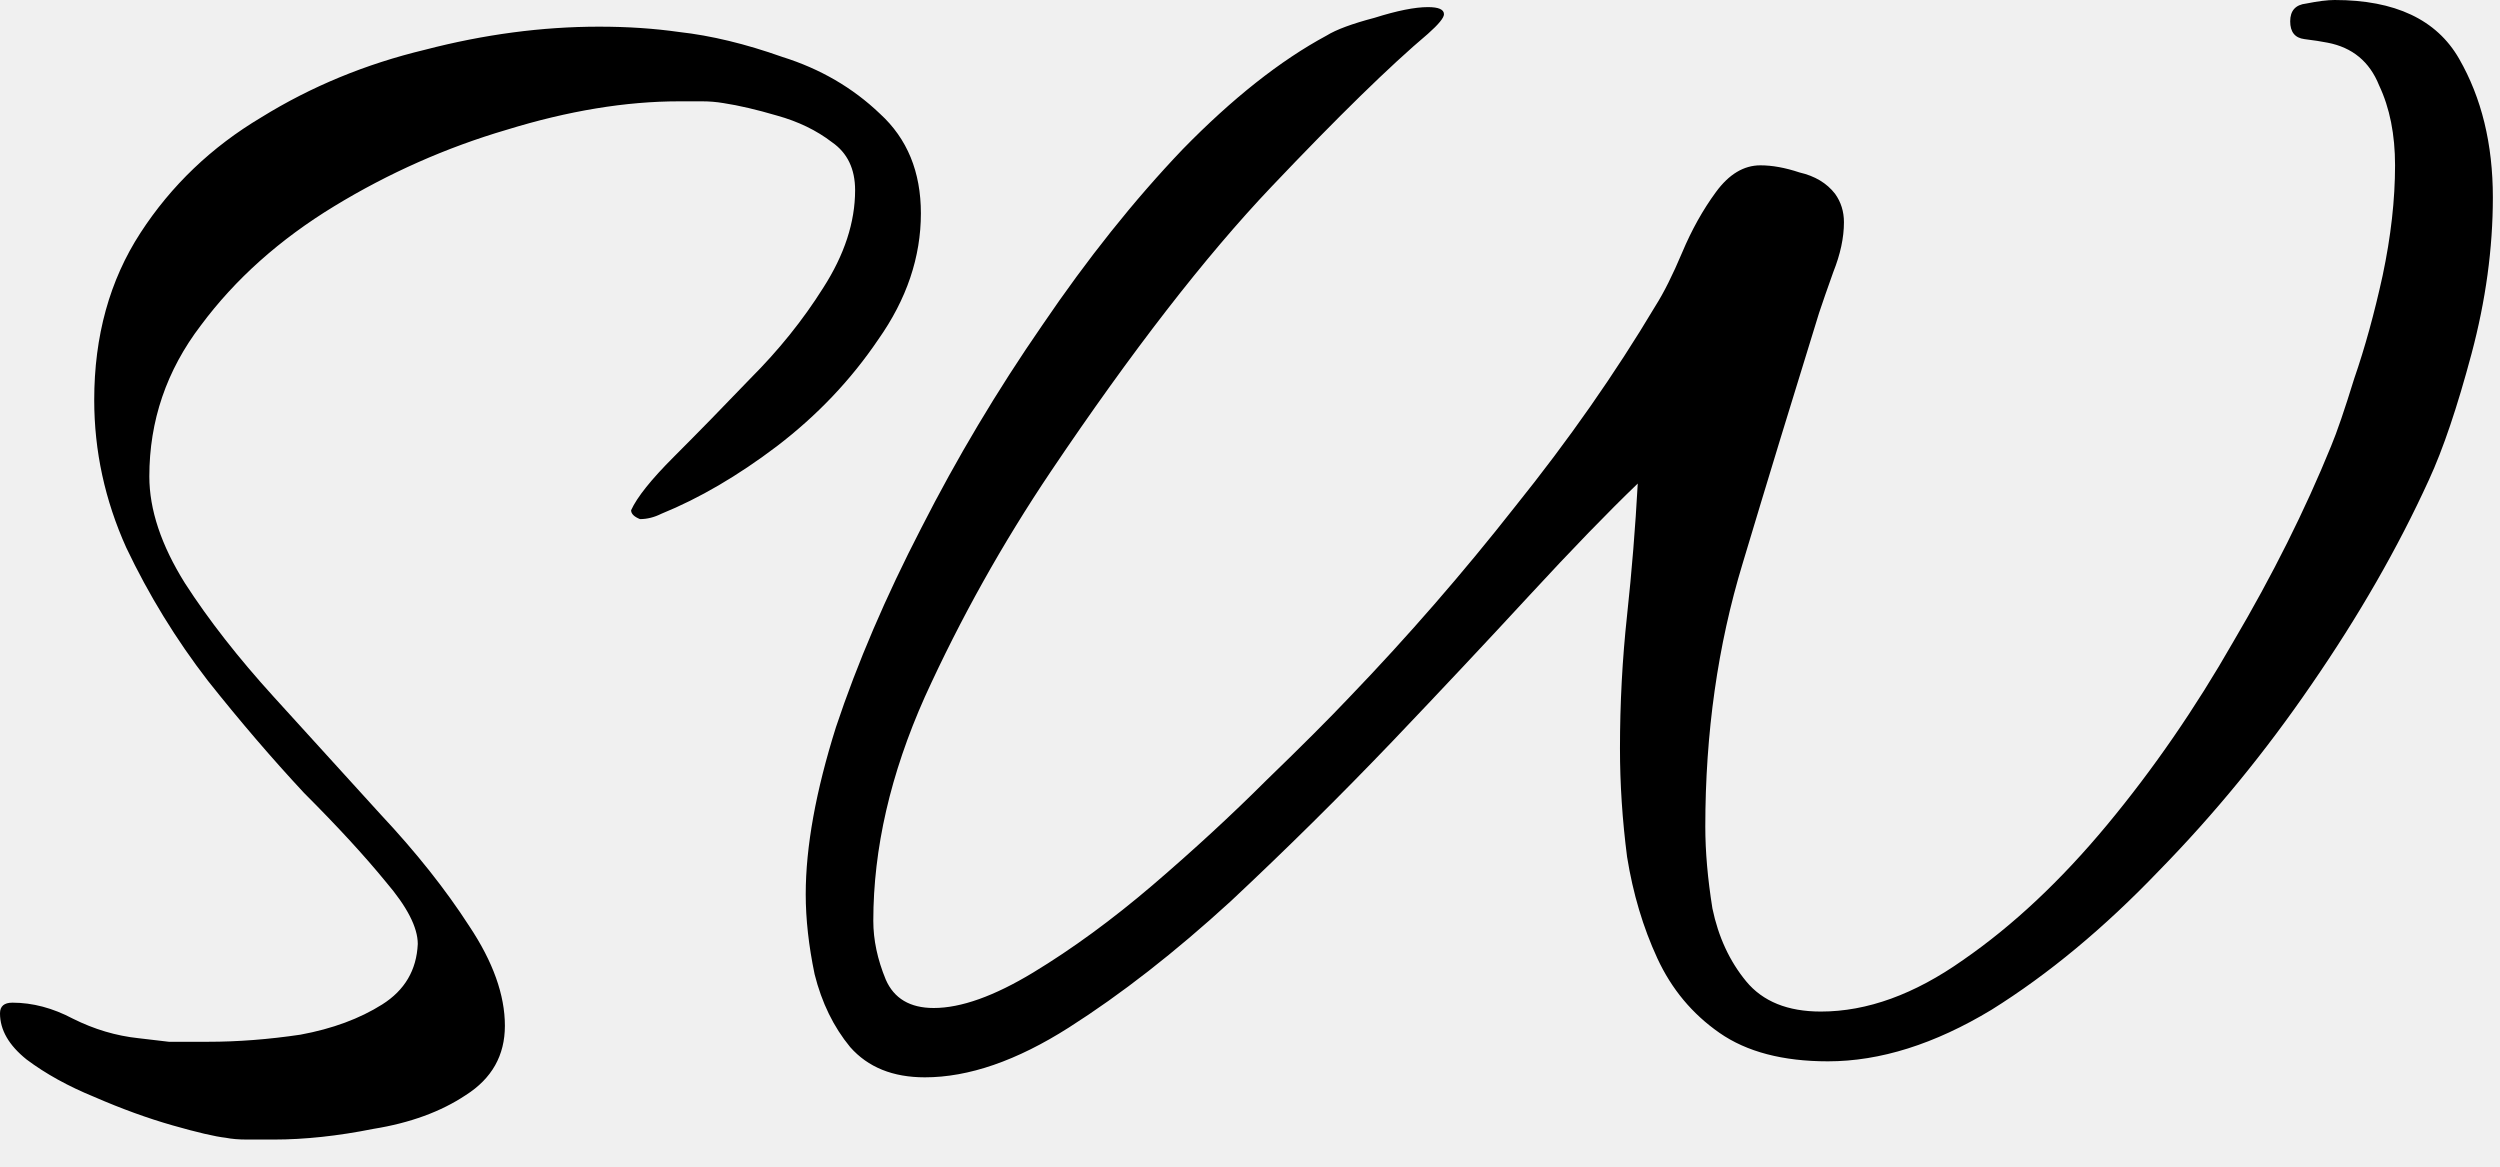
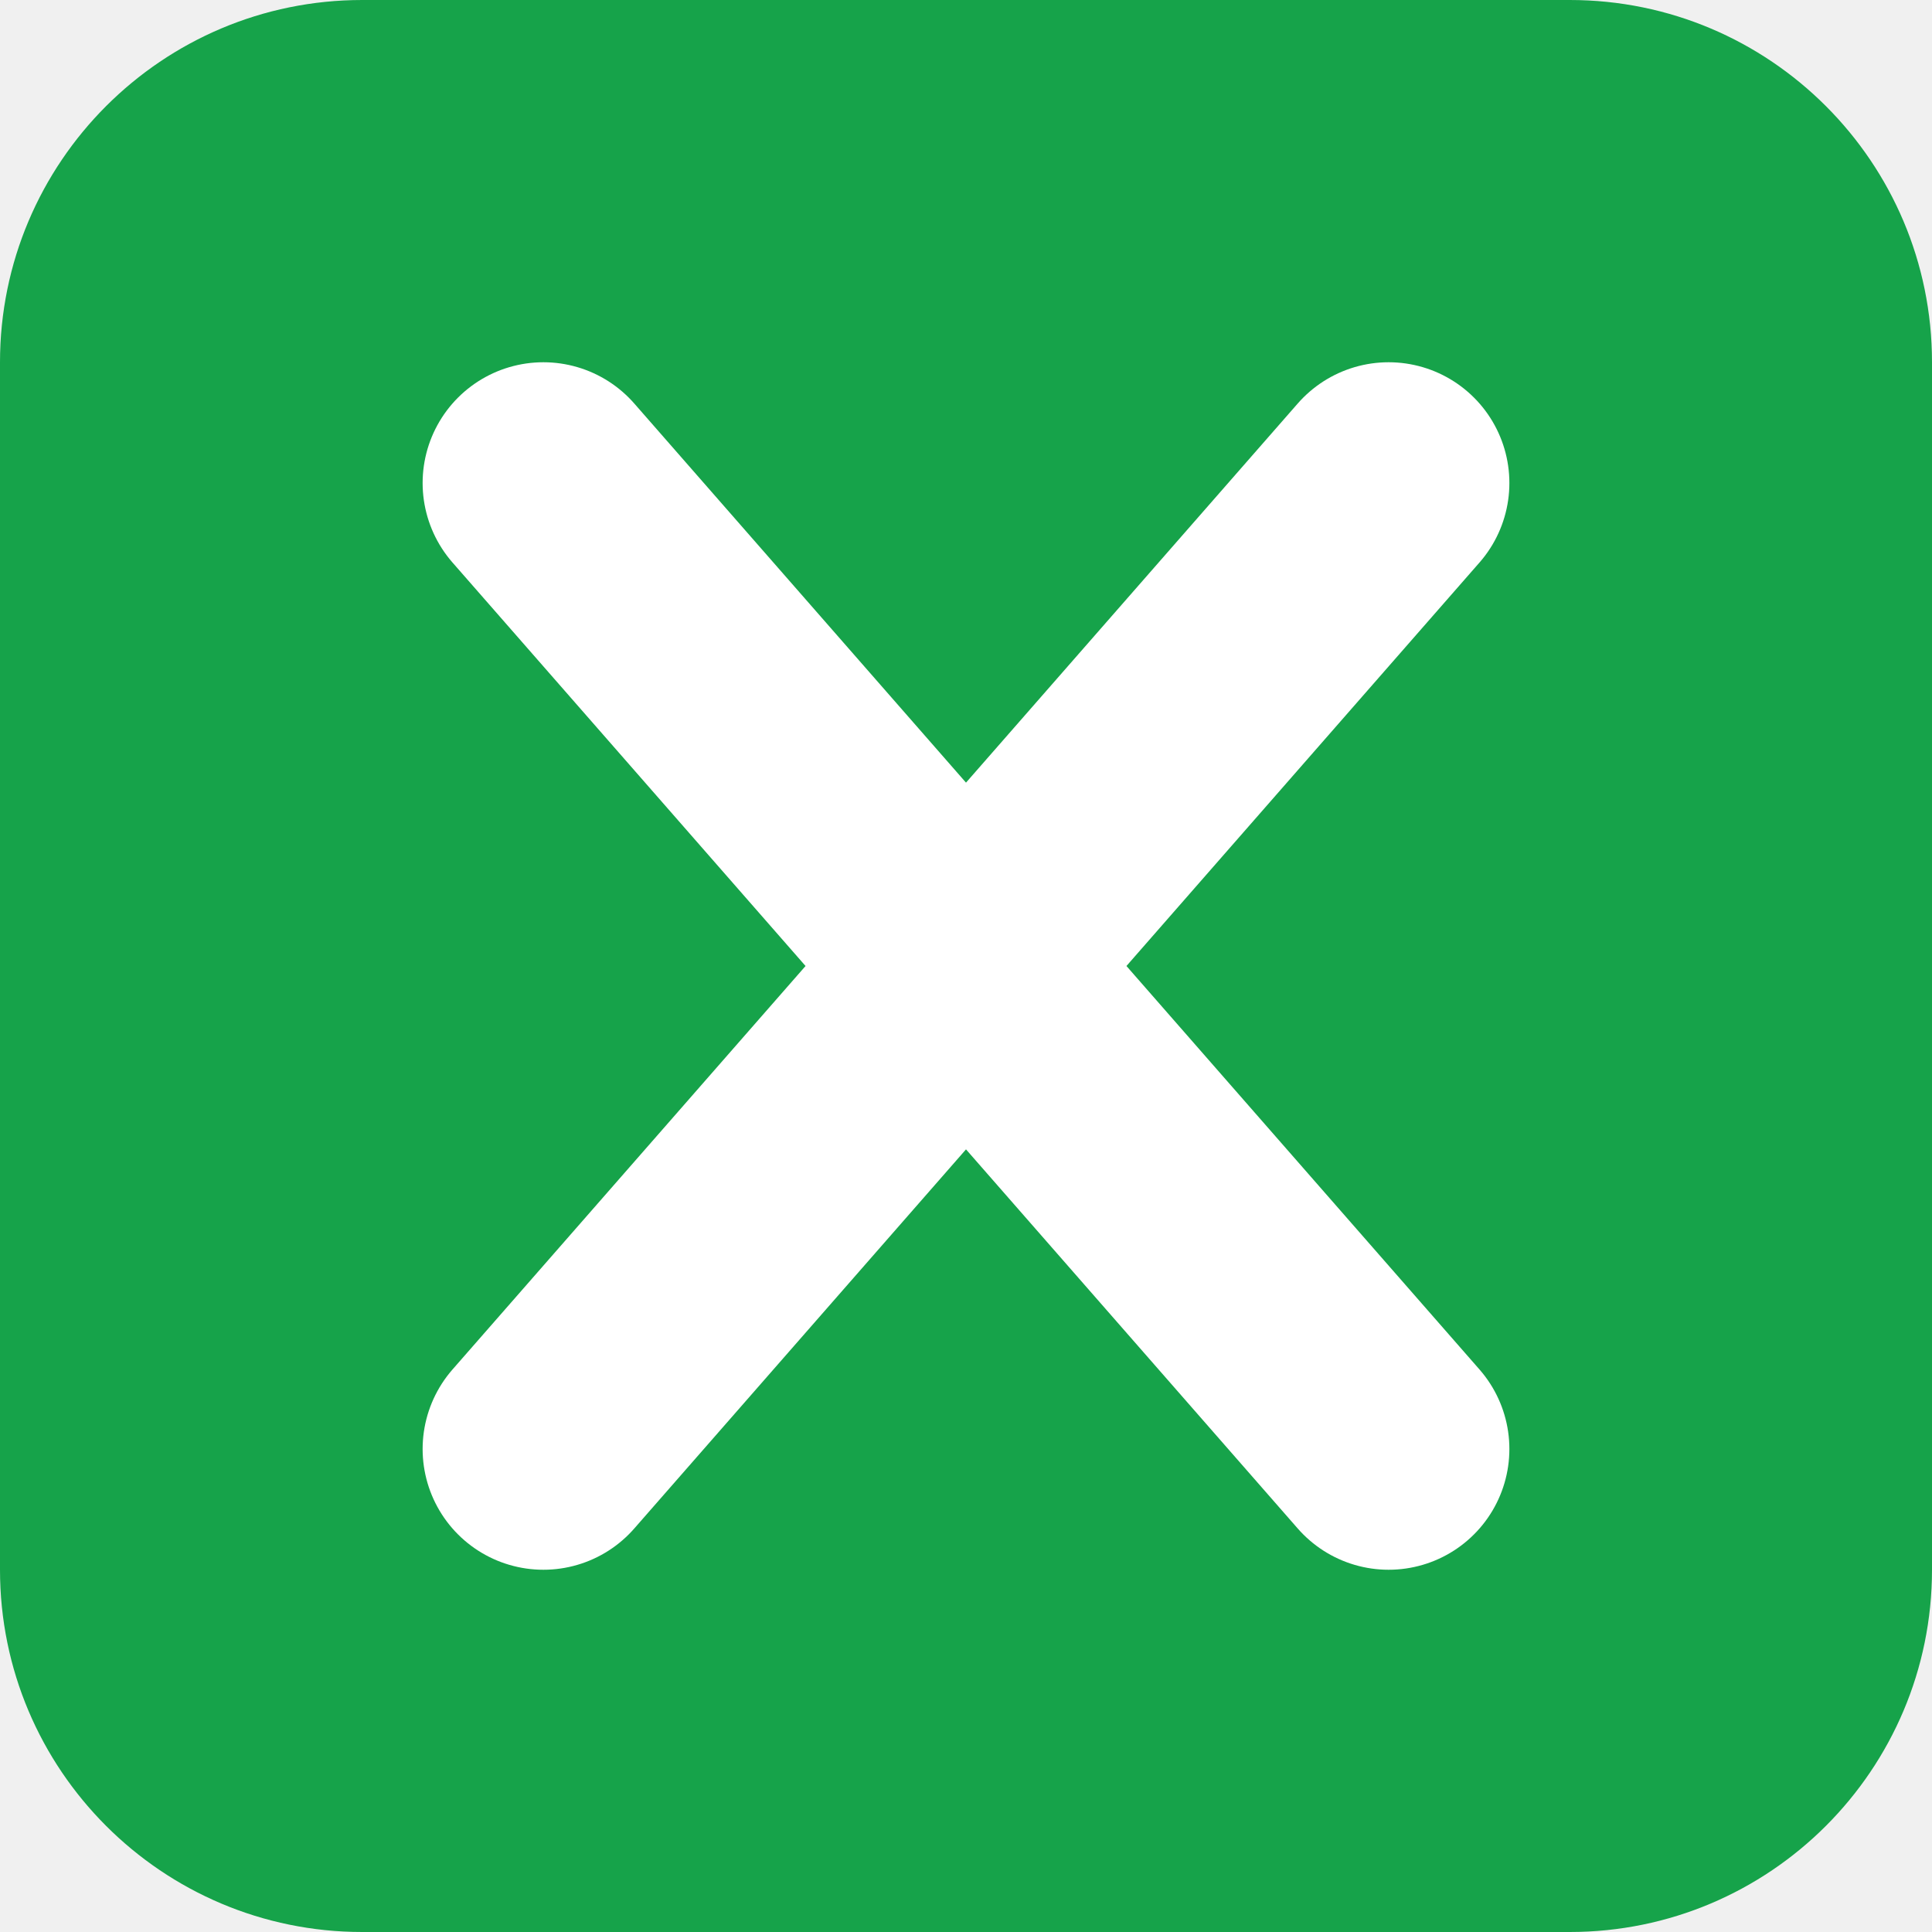
- <svg xmlns="http://www.w3.org/2000/svg" width="90" height="42" viewBox="0 0 90 42" fill="none">
-   <path d="M9.856 41.024C9.557 41.024 9.237 41.024 8.896 41.024C8.597 41.024 8.341 41.003 8.128 40.96C7.744 40.917 7.104 40.768 6.208 40.512C5.312 40.256 4.373 39.915 3.392 39.488C2.453 39.104 1.643 38.656 0.96 38.144C0.32 37.632 -4.29153e-06 37.077 -4.29153e-06 36.48C-4.29153e-06 36.224 0.149 36.096 0.448 36.096C1.173 36.096 1.899 36.288 2.624 36.672C3.392 37.056 4.181 37.291 4.992 37.376C5.333 37.419 5.696 37.461 6.08 37.504C6.507 37.504 6.976 37.504 7.488 37.504C8.555 37.504 9.664 37.419 10.816 37.248C11.968 37.035 12.949 36.672 13.76 36.16C14.571 35.648 14.997 34.923 15.04 33.984C15.04 33.387 14.656 32.64 13.888 31.744C13.12 30.805 12.139 29.739 10.944 28.544C9.792 27.307 8.64 25.963 7.488 24.512C6.336 23.019 5.355 21.419 4.544 19.712C3.776 18.005 3.392 16.235 3.392 14.4C3.392 12.096 3.947 10.091 5.056 8.384C6.165 6.677 7.616 5.291 9.408 4.224C11.2 3.115 13.163 2.304 15.296 1.792C17.429 1.237 19.52 0.96 21.568 0.96C22.592 0.96 23.552 1.024 24.448 1.152C25.6 1.28 26.837 1.579 28.16 2.048C29.525 2.475 30.699 3.157 31.68 4.096C32.661 4.992 33.152 6.187 33.152 7.68C33.152 9.259 32.64 10.773 31.616 12.224C30.635 13.675 29.419 14.955 27.968 16.064C26.56 17.131 25.173 17.941 23.808 18.496C23.552 18.624 23.296 18.688 23.04 18.688C22.827 18.603 22.72 18.496 22.72 18.368C22.933 17.899 23.445 17.259 24.256 16.448C25.109 15.595 26.027 14.656 27.008 13.632C28.032 12.608 28.907 11.52 29.632 10.368C30.4 9.173 30.784 8 30.784 6.848C30.784 6.08 30.507 5.504 29.952 5.12C29.397 4.693 28.736 4.373 27.968 4.16C27.243 3.947 26.603 3.797 26.048 3.712C25.792 3.669 25.536 3.648 25.28 3.648C25.024 3.648 24.747 3.648 24.448 3.648C22.528 3.648 20.459 3.989 18.24 4.672C16.064 5.312 13.995 6.229 12.032 7.424C10.069 8.619 8.469 10.048 7.232 11.712C5.995 13.333 5.376 15.147 5.376 17.152C5.376 18.347 5.803 19.627 6.656 20.992C7.509 22.315 8.576 23.68 9.856 25.088C11.136 26.496 12.416 27.904 13.696 29.312C14.976 30.677 16.043 32.021 16.896 33.344C17.749 34.624 18.176 35.819 18.176 36.928C18.176 37.995 17.707 38.827 16.768 39.424C15.872 40.021 14.763 40.427 13.44 40.64C12.16 40.896 10.965 41.024 9.856 41.024ZM33.294 38.784C32.142 38.784 31.247 38.421 30.607 37.696C30.009 36.971 29.582 36.096 29.326 35.072C29.113 34.048 29.006 33.088 29.006 32.192C29.006 30.485 29.369 28.48 30.095 26.176C30.863 23.872 31.887 21.483 33.166 19.008C34.447 16.491 35.897 14.059 37.519 11.712C39.14 9.323 40.825 7.211 42.575 5.376C44.367 3.541 46.094 2.176 47.758 1.28C48.1 1.067 48.676 0.853 49.486 0.64C50.297 0.384 50.937 0.256 51.407 0.256C51.791 0.256 51.983 0.341 51.983 0.512C51.983 0.64 51.791 0.875 51.407 1.216C50.041 2.368 48.164 4.203 45.775 6.72C43.385 9.237 40.74 12.651 37.839 16.96C36.089 19.563 34.575 22.272 33.294 25.088C32.057 27.861 31.439 30.549 31.439 33.152C31.439 33.835 31.588 34.539 31.887 35.264C32.185 35.947 32.761 36.288 33.614 36.288C34.596 36.288 35.791 35.861 37.199 35.008C38.606 34.155 40.036 33.109 41.486 31.872C42.98 30.592 44.345 29.333 45.583 28.096C46.862 26.859 47.865 25.856 48.59 25.088C50.681 22.912 52.665 20.629 54.542 18.24C56.462 15.851 58.148 13.44 59.599 11.008C59.897 10.539 60.217 9.899 60.559 9.088C60.9 8.277 61.305 7.552 61.775 6.912C62.244 6.272 62.777 5.952 63.374 5.952C63.801 5.952 64.27 6.037 64.782 6.208C65.337 6.336 65.764 6.592 66.062 6.976C66.276 7.275 66.382 7.616 66.382 8C66.382 8.555 66.254 9.152 65.999 9.792C65.785 10.389 65.615 10.88 65.487 11.264C64.548 14.293 63.63 17.301 62.734 20.288C61.839 23.232 61.391 26.389 61.391 29.76C61.391 30.656 61.476 31.637 61.647 32.704C61.86 33.728 62.265 34.603 62.862 35.328C63.46 36.053 64.356 36.416 65.55 36.416C67.215 36.416 68.921 35.797 70.671 34.56C72.463 33.323 74.191 31.701 75.855 29.696C77.519 27.691 79.033 25.493 80.398 23.104C81.806 20.715 82.98 18.368 83.918 16.064C84.132 15.552 84.409 14.741 84.751 13.632C85.135 12.523 85.476 11.285 85.775 9.92C86.073 8.512 86.222 7.189 86.222 5.952C86.222 4.843 86.031 3.883 85.647 3.072C85.305 2.219 84.686 1.707 83.79 1.536C83.577 1.493 83.3 1.451 82.959 1.408C82.617 1.365 82.447 1.152 82.447 0.768C82.447 0.384 82.638 0.171 83.022 0.128C83.449 0.043 83.79 3.8147e-06 84.046 3.8147e-06C86.222 3.8147e-06 87.716 0.704 88.526 2.112C89.337 3.52 89.743 5.184 89.743 7.104C89.743 8.939 89.487 10.816 88.975 12.736C88.463 14.656 87.951 16.171 87.439 17.28C86.329 19.712 84.921 22.165 83.215 24.64C81.55 27.072 79.716 29.312 77.71 31.36C75.748 33.408 73.743 35.072 71.695 36.352C69.647 37.589 67.684 38.208 65.806 38.208C64.185 38.208 62.884 37.867 61.903 37.184C60.921 36.501 60.175 35.605 59.663 34.496C59.151 33.387 58.788 32.171 58.575 30.848C58.404 29.525 58.319 28.224 58.319 26.944C58.319 25.323 58.404 23.723 58.575 22.144C58.745 20.565 58.873 18.987 58.959 17.408C57.892 18.432 56.59 19.776 55.054 21.44C53.519 23.104 51.876 24.853 50.127 26.688C48.249 28.651 46.308 30.571 44.303 32.448C42.297 34.283 40.356 35.797 38.478 36.992C36.601 38.187 34.873 38.784 33.294 38.784Z" fill="black" />
+ <svg xmlns="http://www.w3.org/2000/svg" width="32" height="32" viewBox="0 0 32 32">
+   <rect width="32" height="32" rx="6" fill="#16a34a" />
+   <path d="M9 8L16 16M16 16L23 24M16 16L23 8M16 16L9 24" stroke="white" stroke-width="4" stroke-linecap="round" stroke-linejoin="round" />
</svg>
